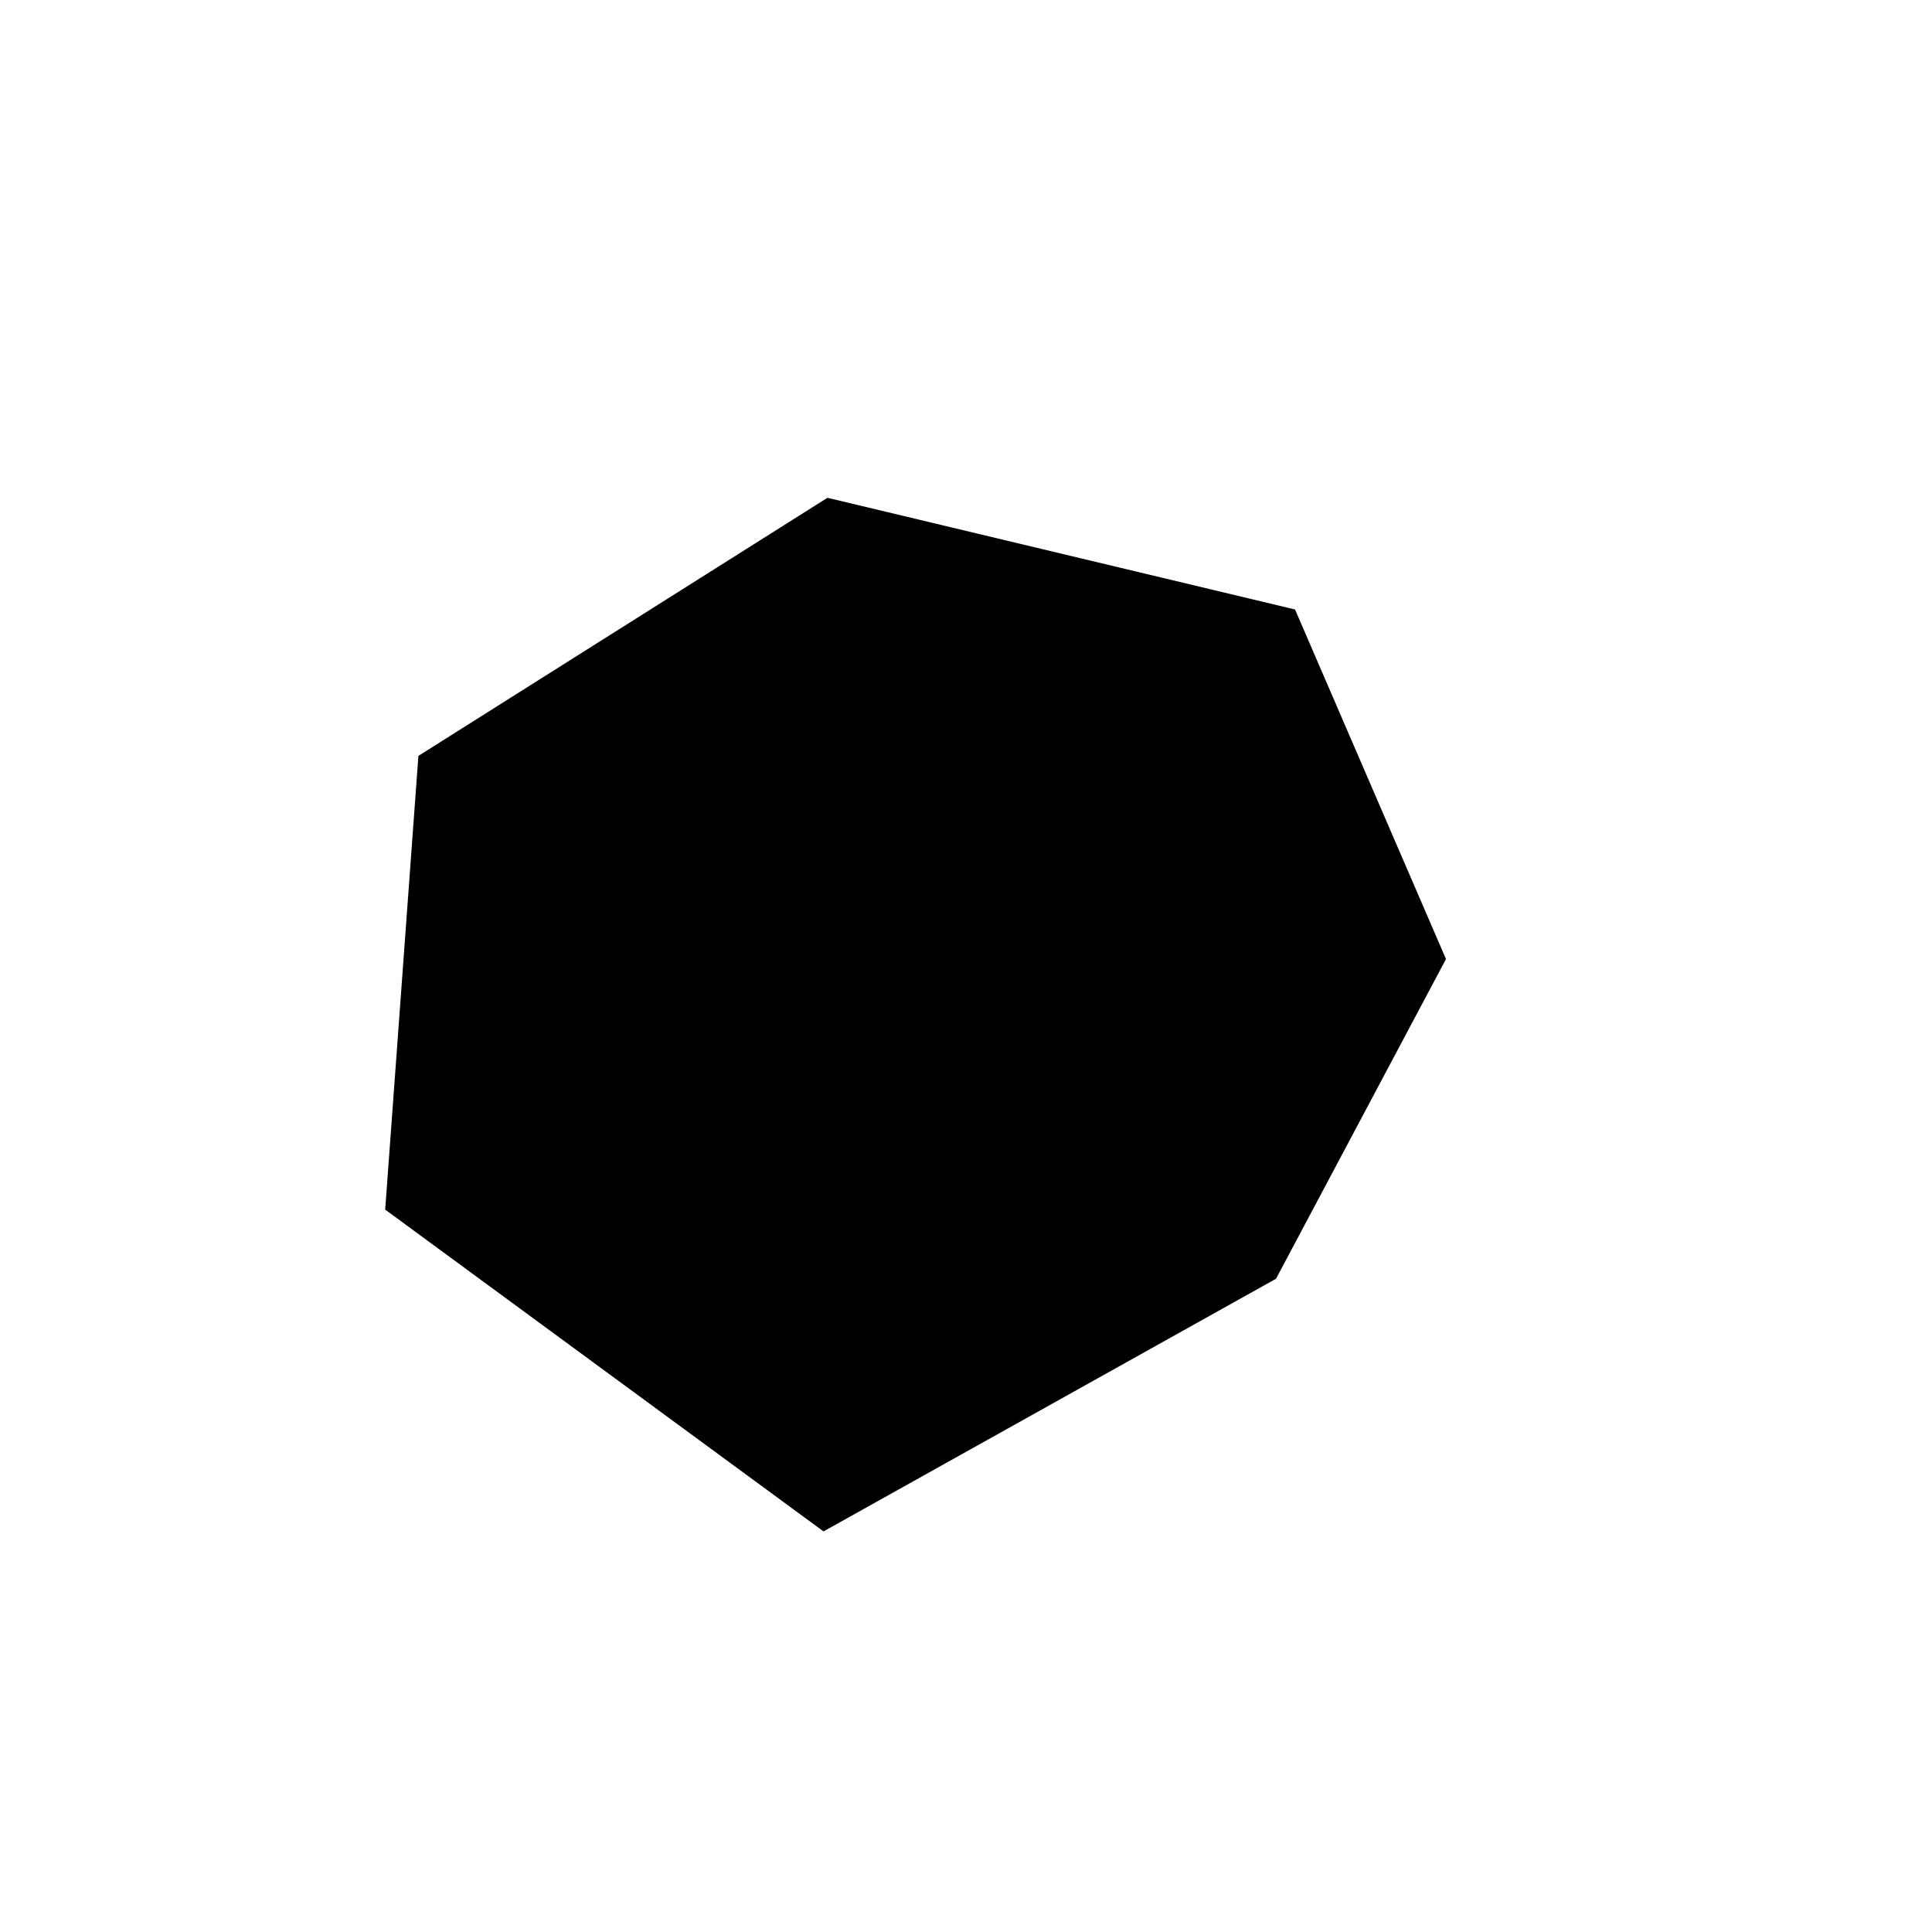
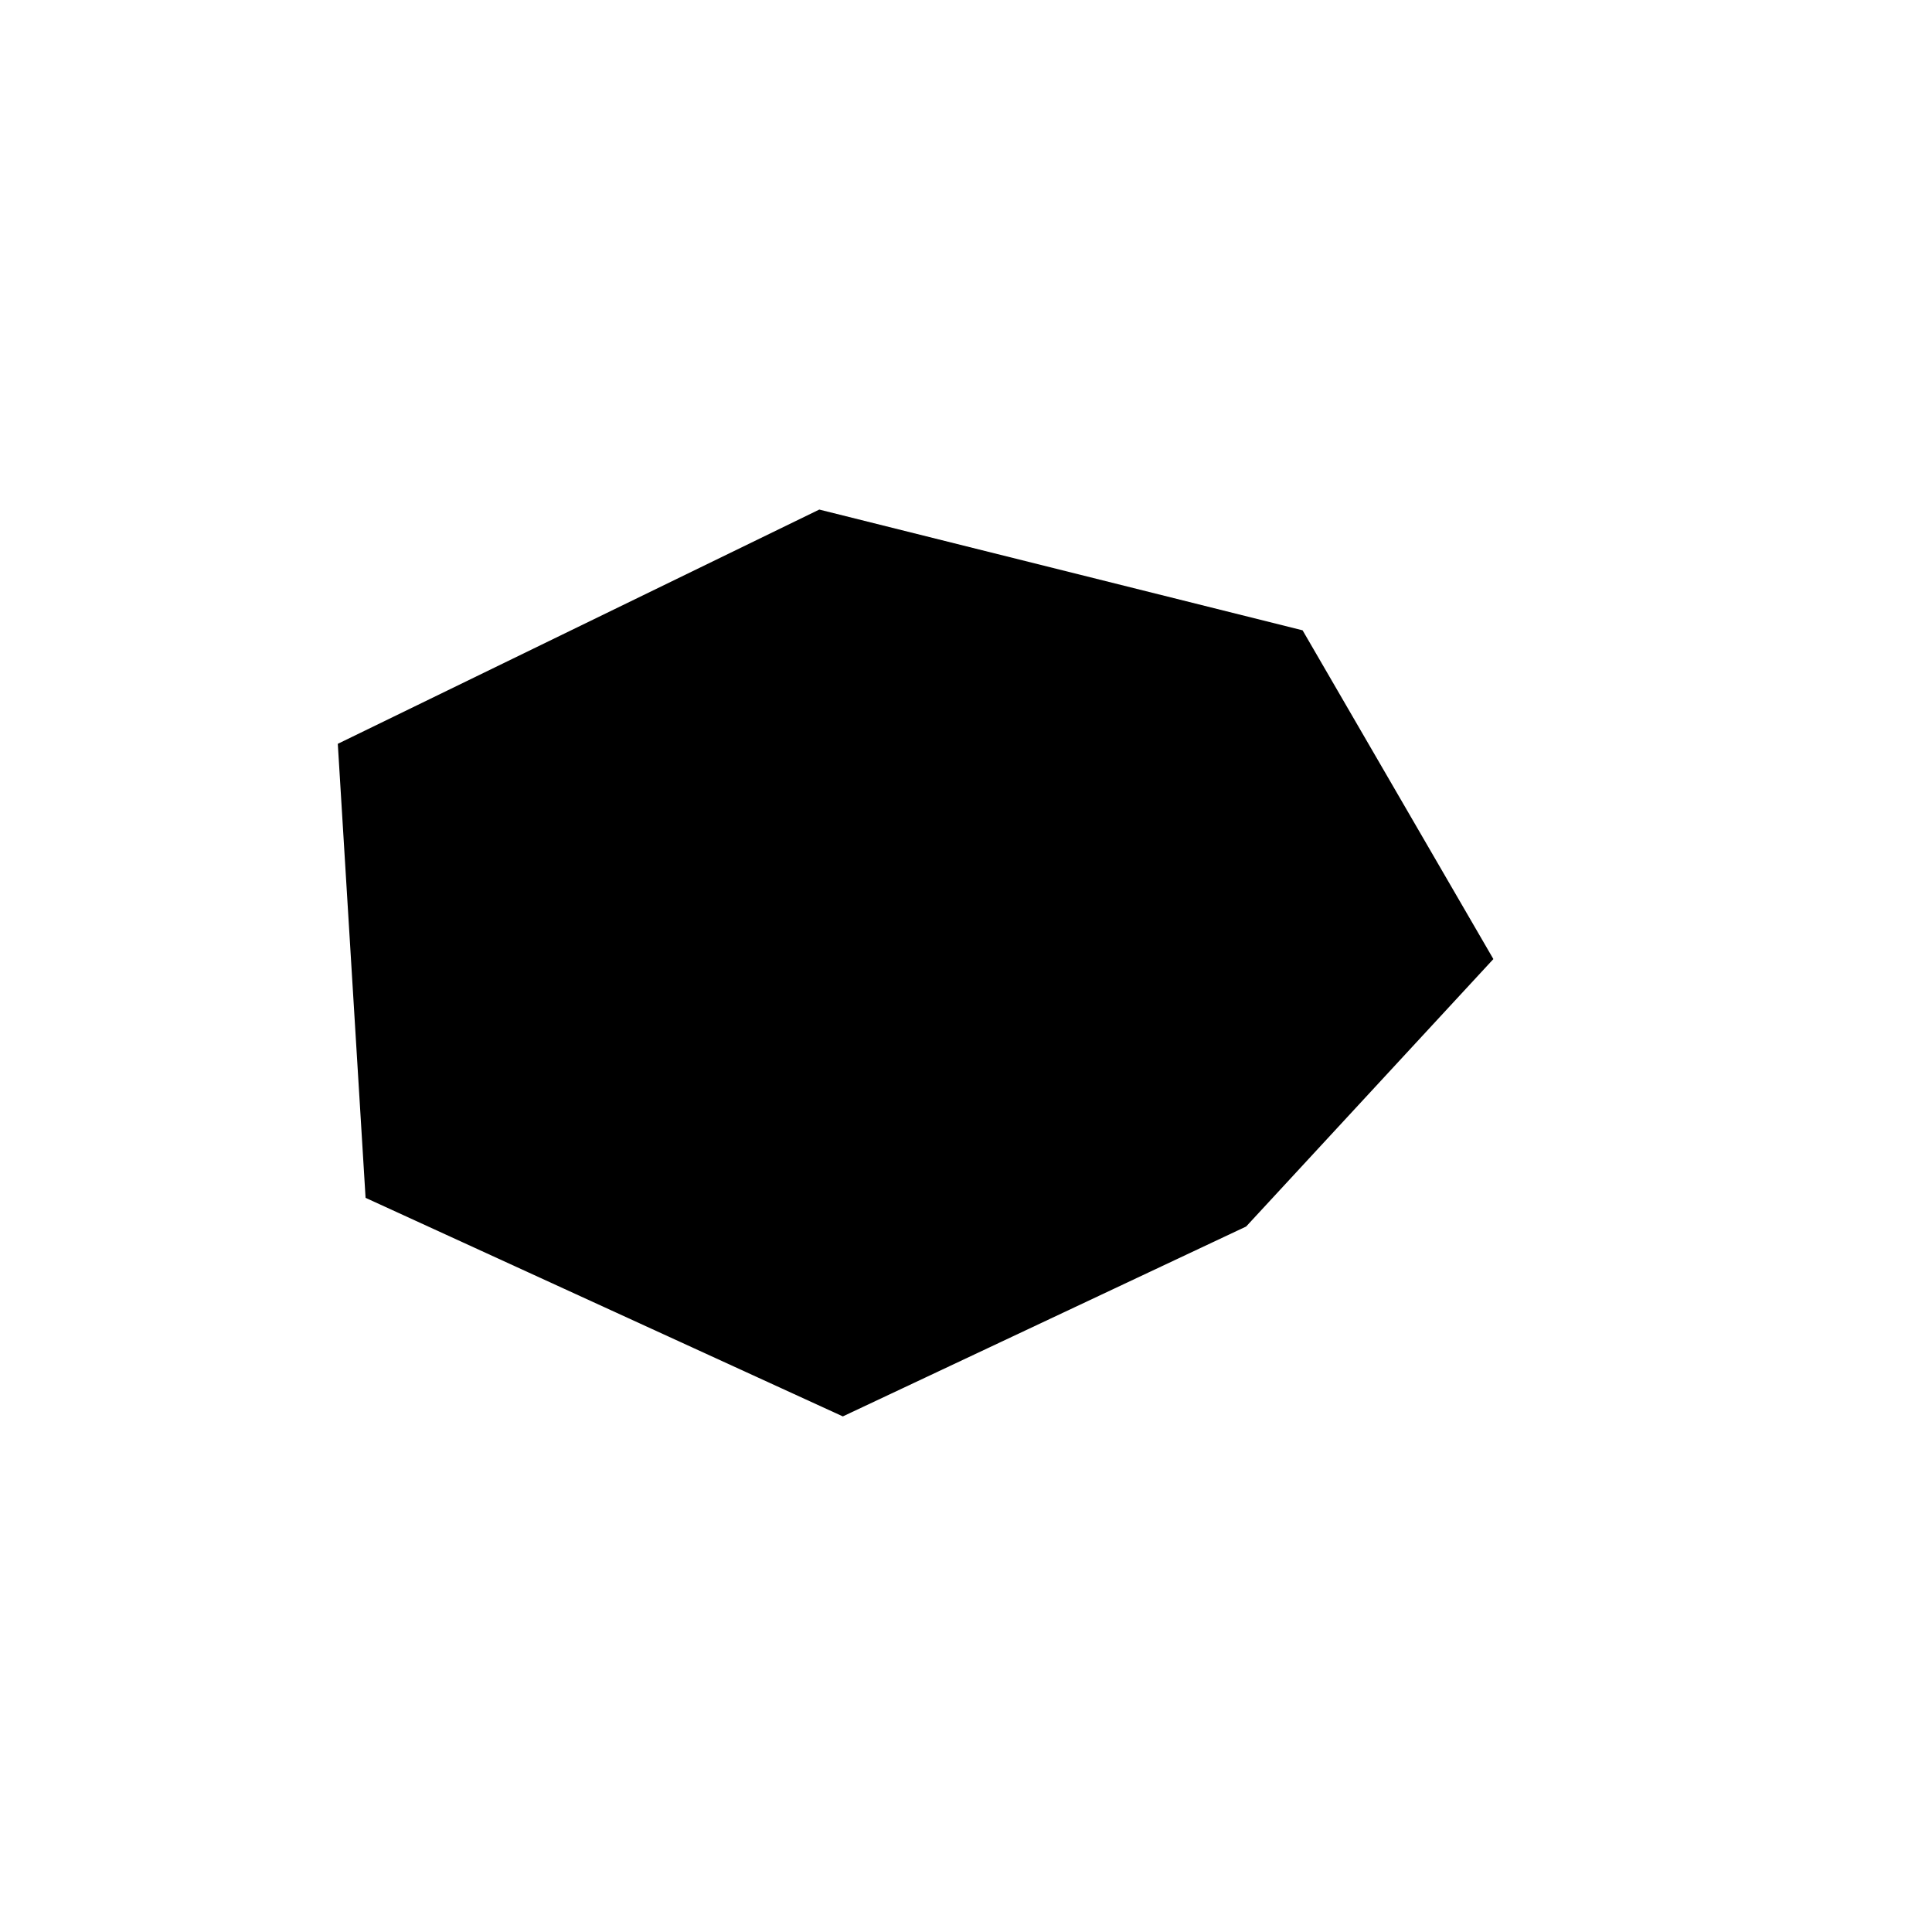
<svg xmlns="http://www.w3.org/2000/svg" viewBox="0 0 64 64" aria-hidden="true">
-   <path fill="black" d="M 27.41 16.49 L 42.9 20.19 L 47.9 31.77 L 42.27 42.36 L 27.28 50.73 L 12.76 40.07 L 13.86 25.04 Z" />
+   <path fill="black" d="M 27.14 16.88 L 43.15 20.88 L 49.47 31.77 L 41.28 40.63 L 27.92 46.92 L 12.11 39.68 L 11.19 24.64 Z" />
</svg>
